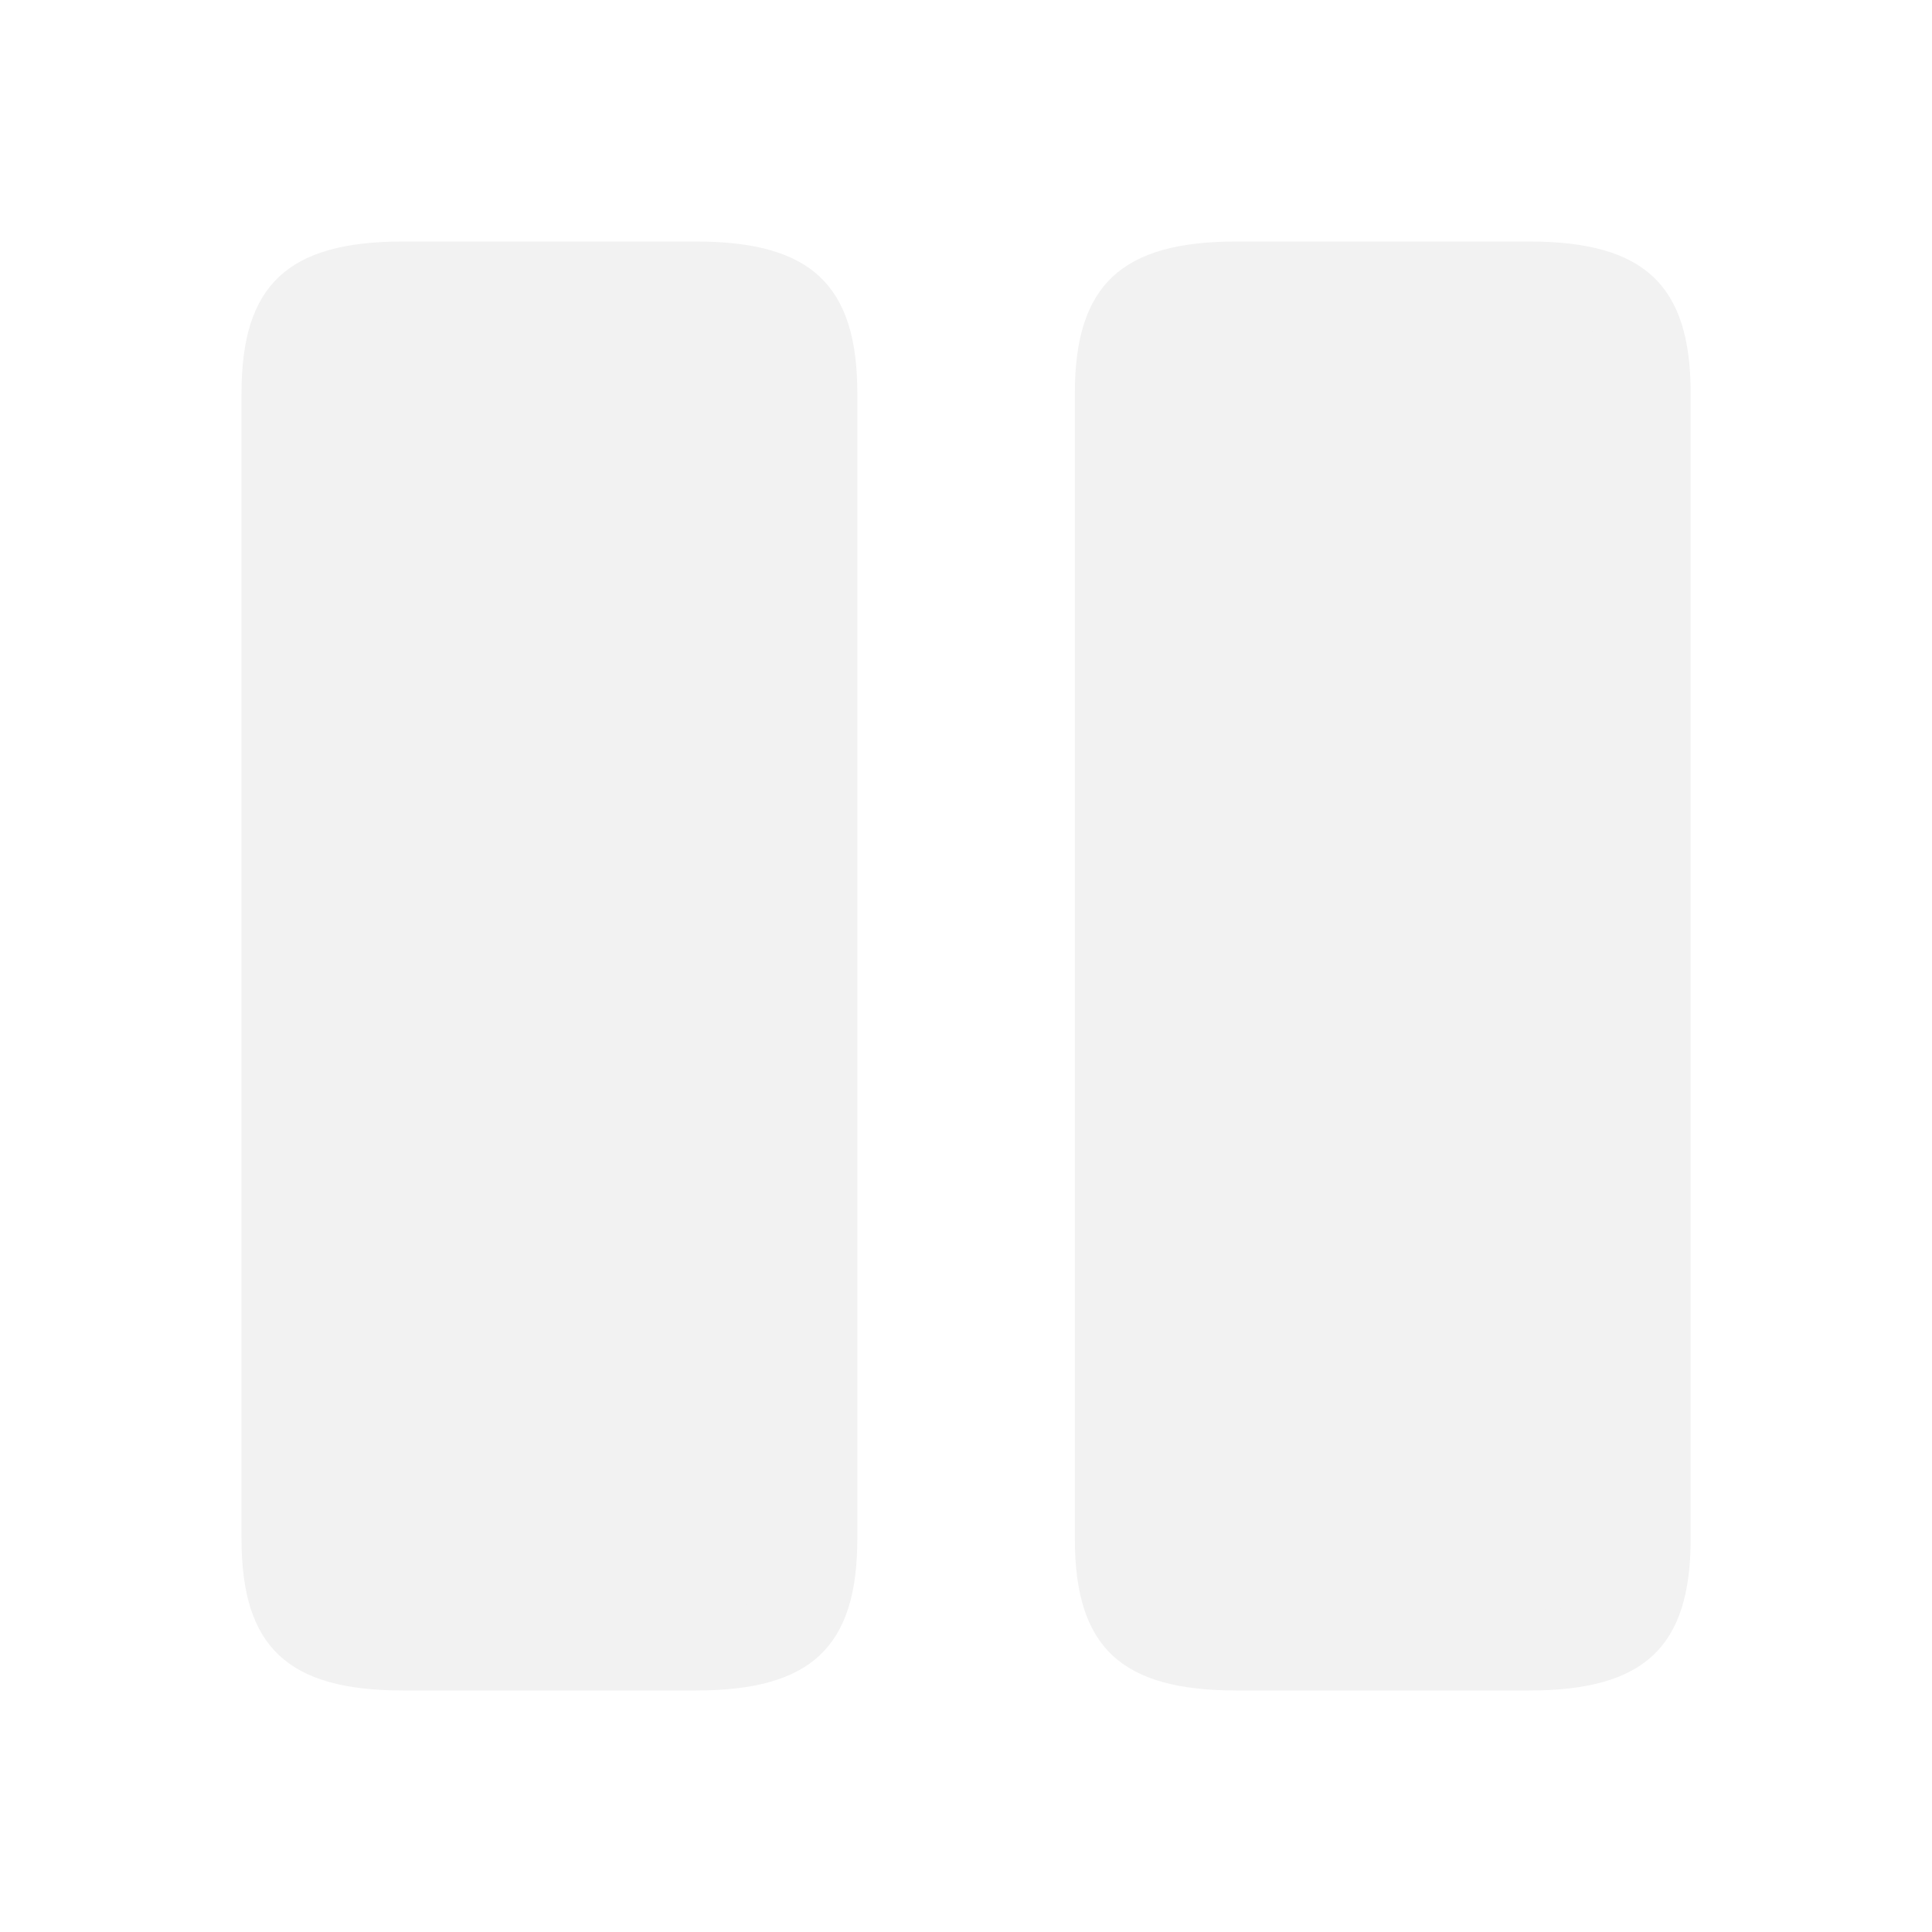
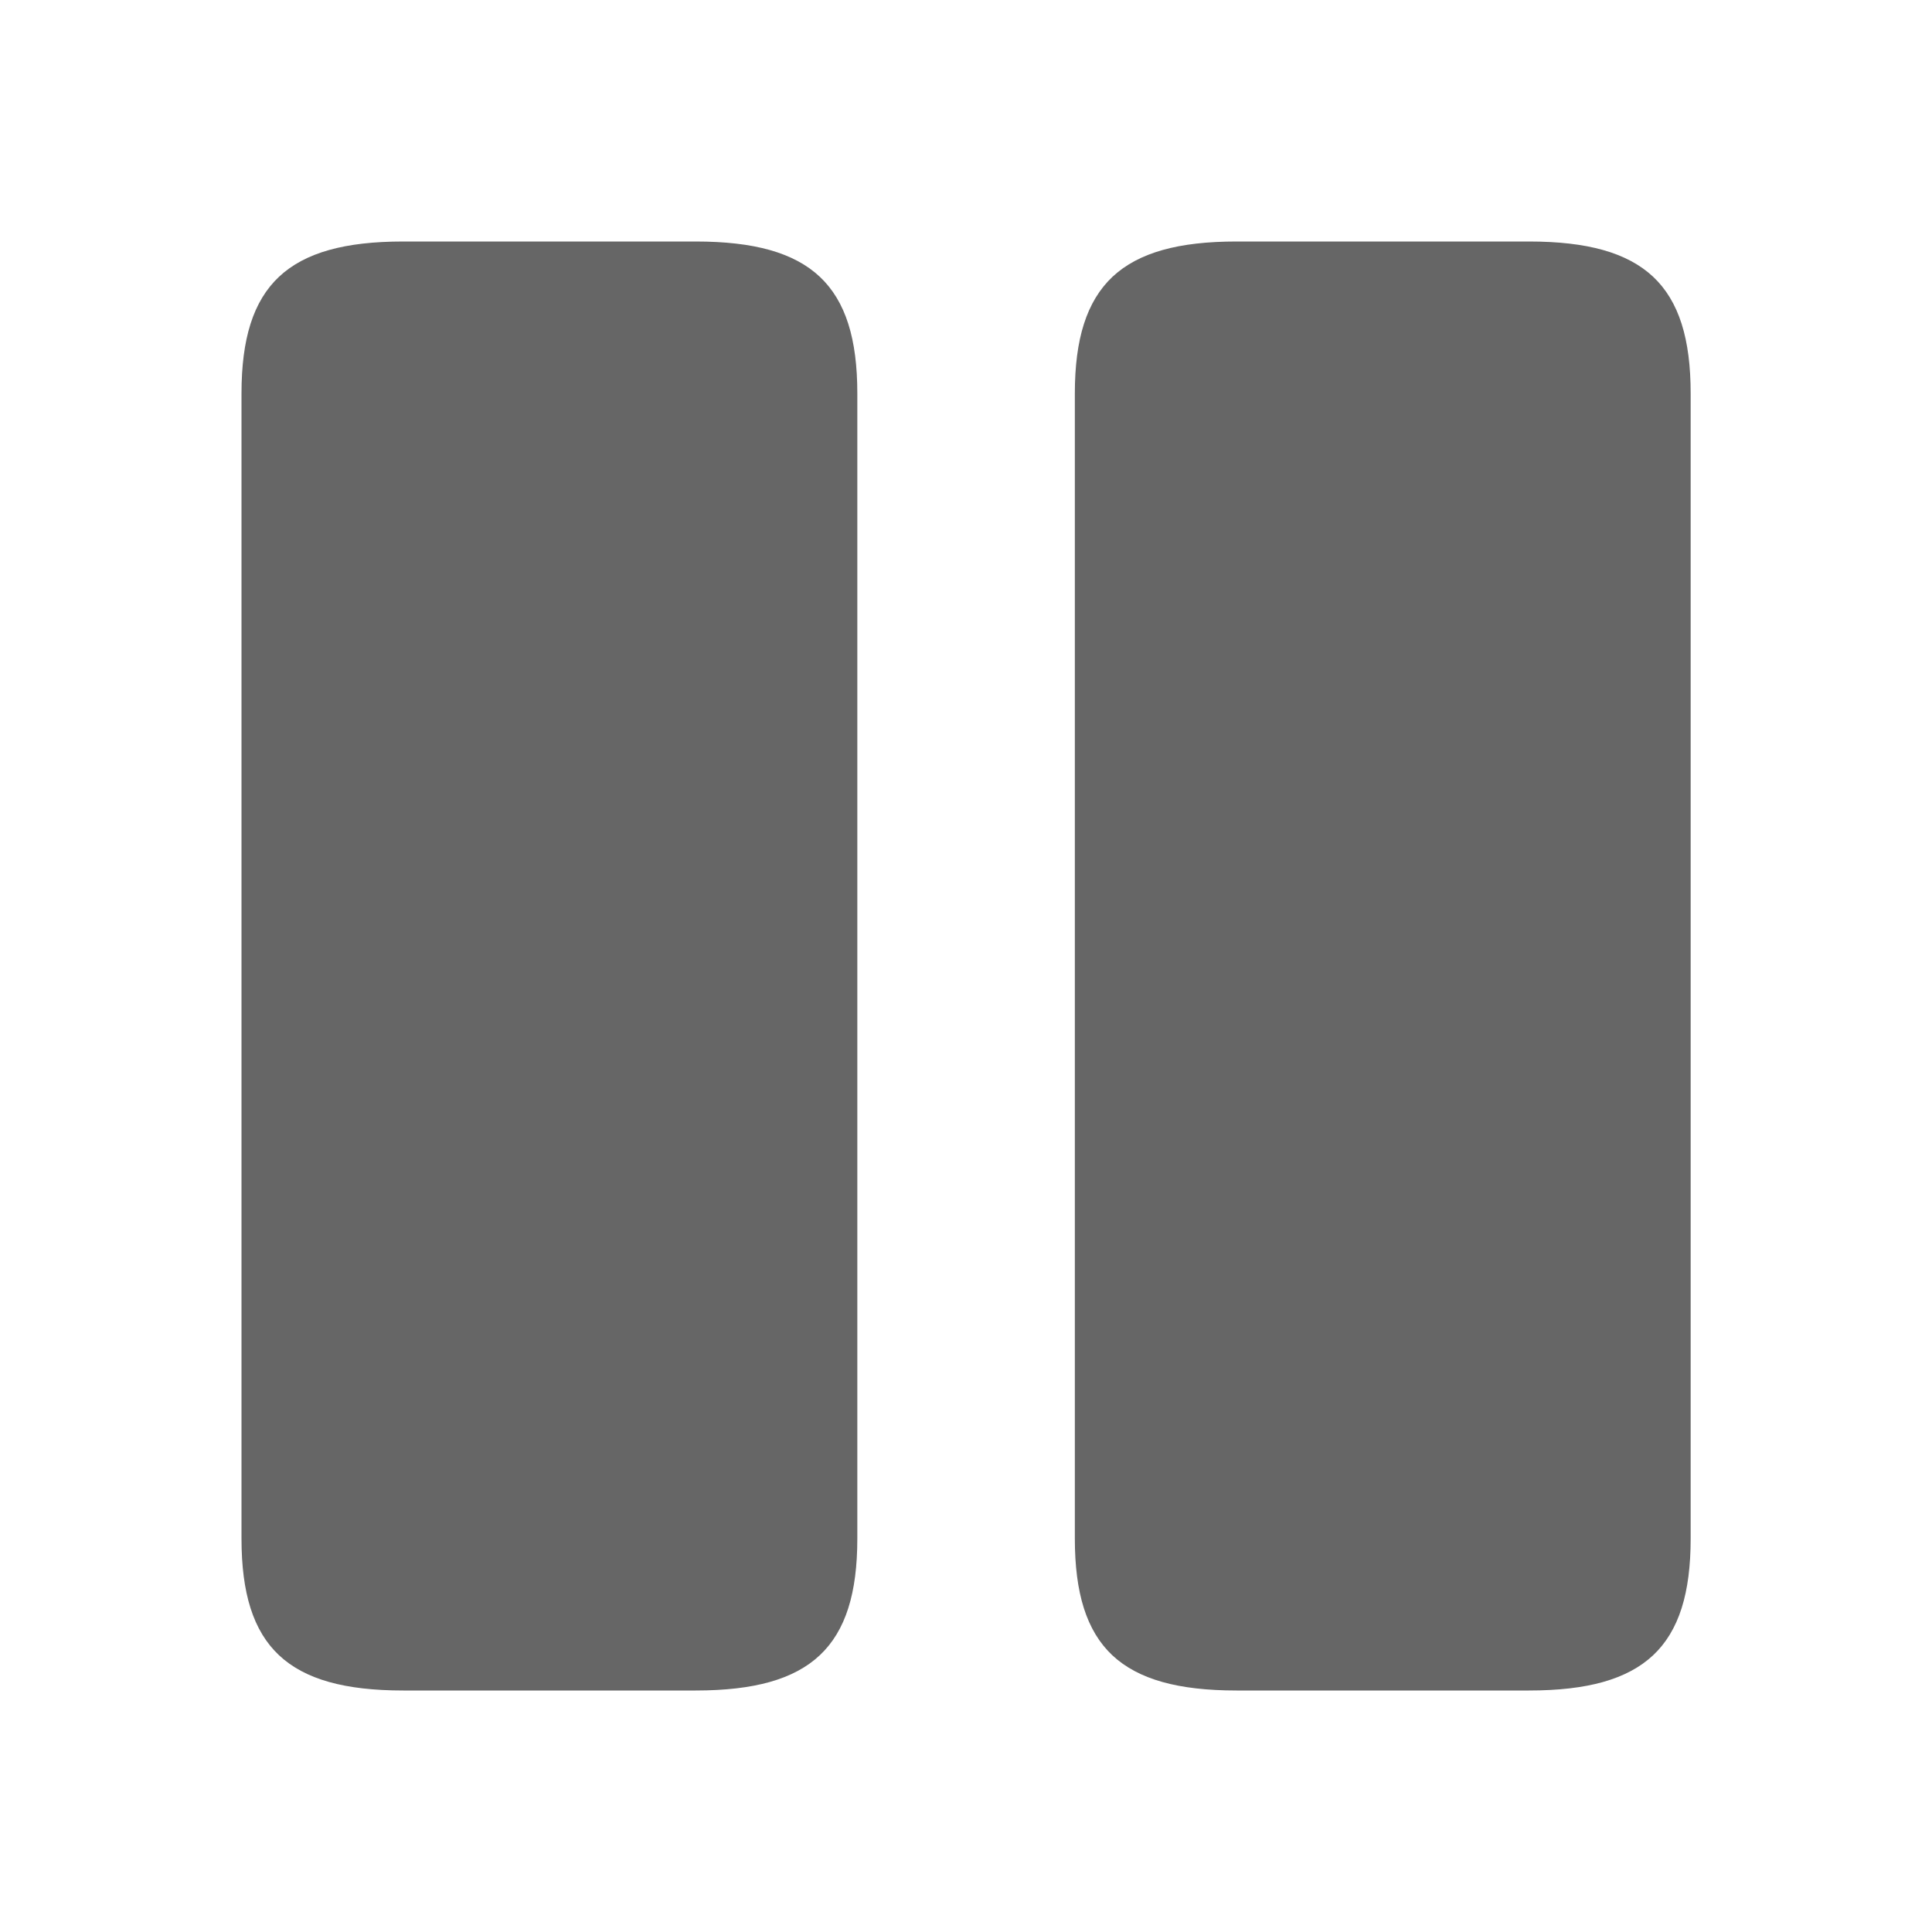
<svg xmlns="http://www.w3.org/2000/svg" width="24" height="24" viewBox="0 0 24 24" fill="none">
-   <path d="M10.15 4.89V19.11C10.15 19.73 10.017 20.033 9.842 20.197C9.66 20.369 9.317 20.5 8.64 20.5H5.01C4.333 20.5 3.99 20.369 3.808 20.197C3.633 20.033 3.5 19.73 3.5 19.11V4.89C3.5 4.27 3.633 3.967 3.808 3.803C3.99 3.631 4.333 3.5 5.01 3.5H8.64C9.317 3.5 9.66 3.631 9.842 3.803C10.017 3.967 10.15 4.27 10.15 4.89Z" fill="#F2F2F2" stroke="#F2F2F2" />
-   <path d="M20.502 4.89V19.11C20.502 19.73 20.369 20.033 20.194 20.197C20.011 20.369 19.669 20.5 18.992 20.5H15.362C14.684 20.5 14.342 20.369 14.159 20.197C13.985 20.033 13.852 19.73 13.852 19.11V4.89C13.852 4.272 13.986 3.969 14.162 3.803C14.347 3.63 14.69 3.5 15.362 3.5H18.992C19.669 3.5 20.011 3.631 20.194 3.803C20.369 3.967 20.502 4.27 20.502 4.89Z" fill="#F2F2F2" stroke="#F2F2F2" />
+   <path d="M10.15 4.89V19.11C10.15 19.73 10.017 20.033 9.842 20.197C9.66 20.369 9.317 20.5 8.64 20.5H5.01C4.333 20.5 3.99 20.369 3.808 20.197C3.633 20.033 3.5 19.73 3.5 19.11V4.89C3.5 4.27 3.633 3.967 3.808 3.803C3.99 3.631 4.333 3.5 5.01 3.5H8.64C9.317 3.5 9.66 3.631 9.842 3.803C10.017 3.967 10.15 4.27 10.15 4.89Z" fill="#666" stroke="#666" />
+   <path d="M20.502 4.89V19.11C20.502 19.73 20.369 20.033 20.194 20.197C20.011 20.369 19.669 20.5 18.992 20.5H15.362C14.684 20.5 14.342 20.369 14.159 20.197C13.985 20.033 13.852 19.73 13.852 19.11V4.89C13.852 4.272 13.986 3.969 14.162 3.803C14.347 3.63 14.69 3.5 15.362 3.5H18.992C19.669 3.5 20.011 3.631 20.194 3.803C20.369 3.967 20.502 4.27 20.502 4.89Z" fill="#666" stroke="#666" />
</svg>
